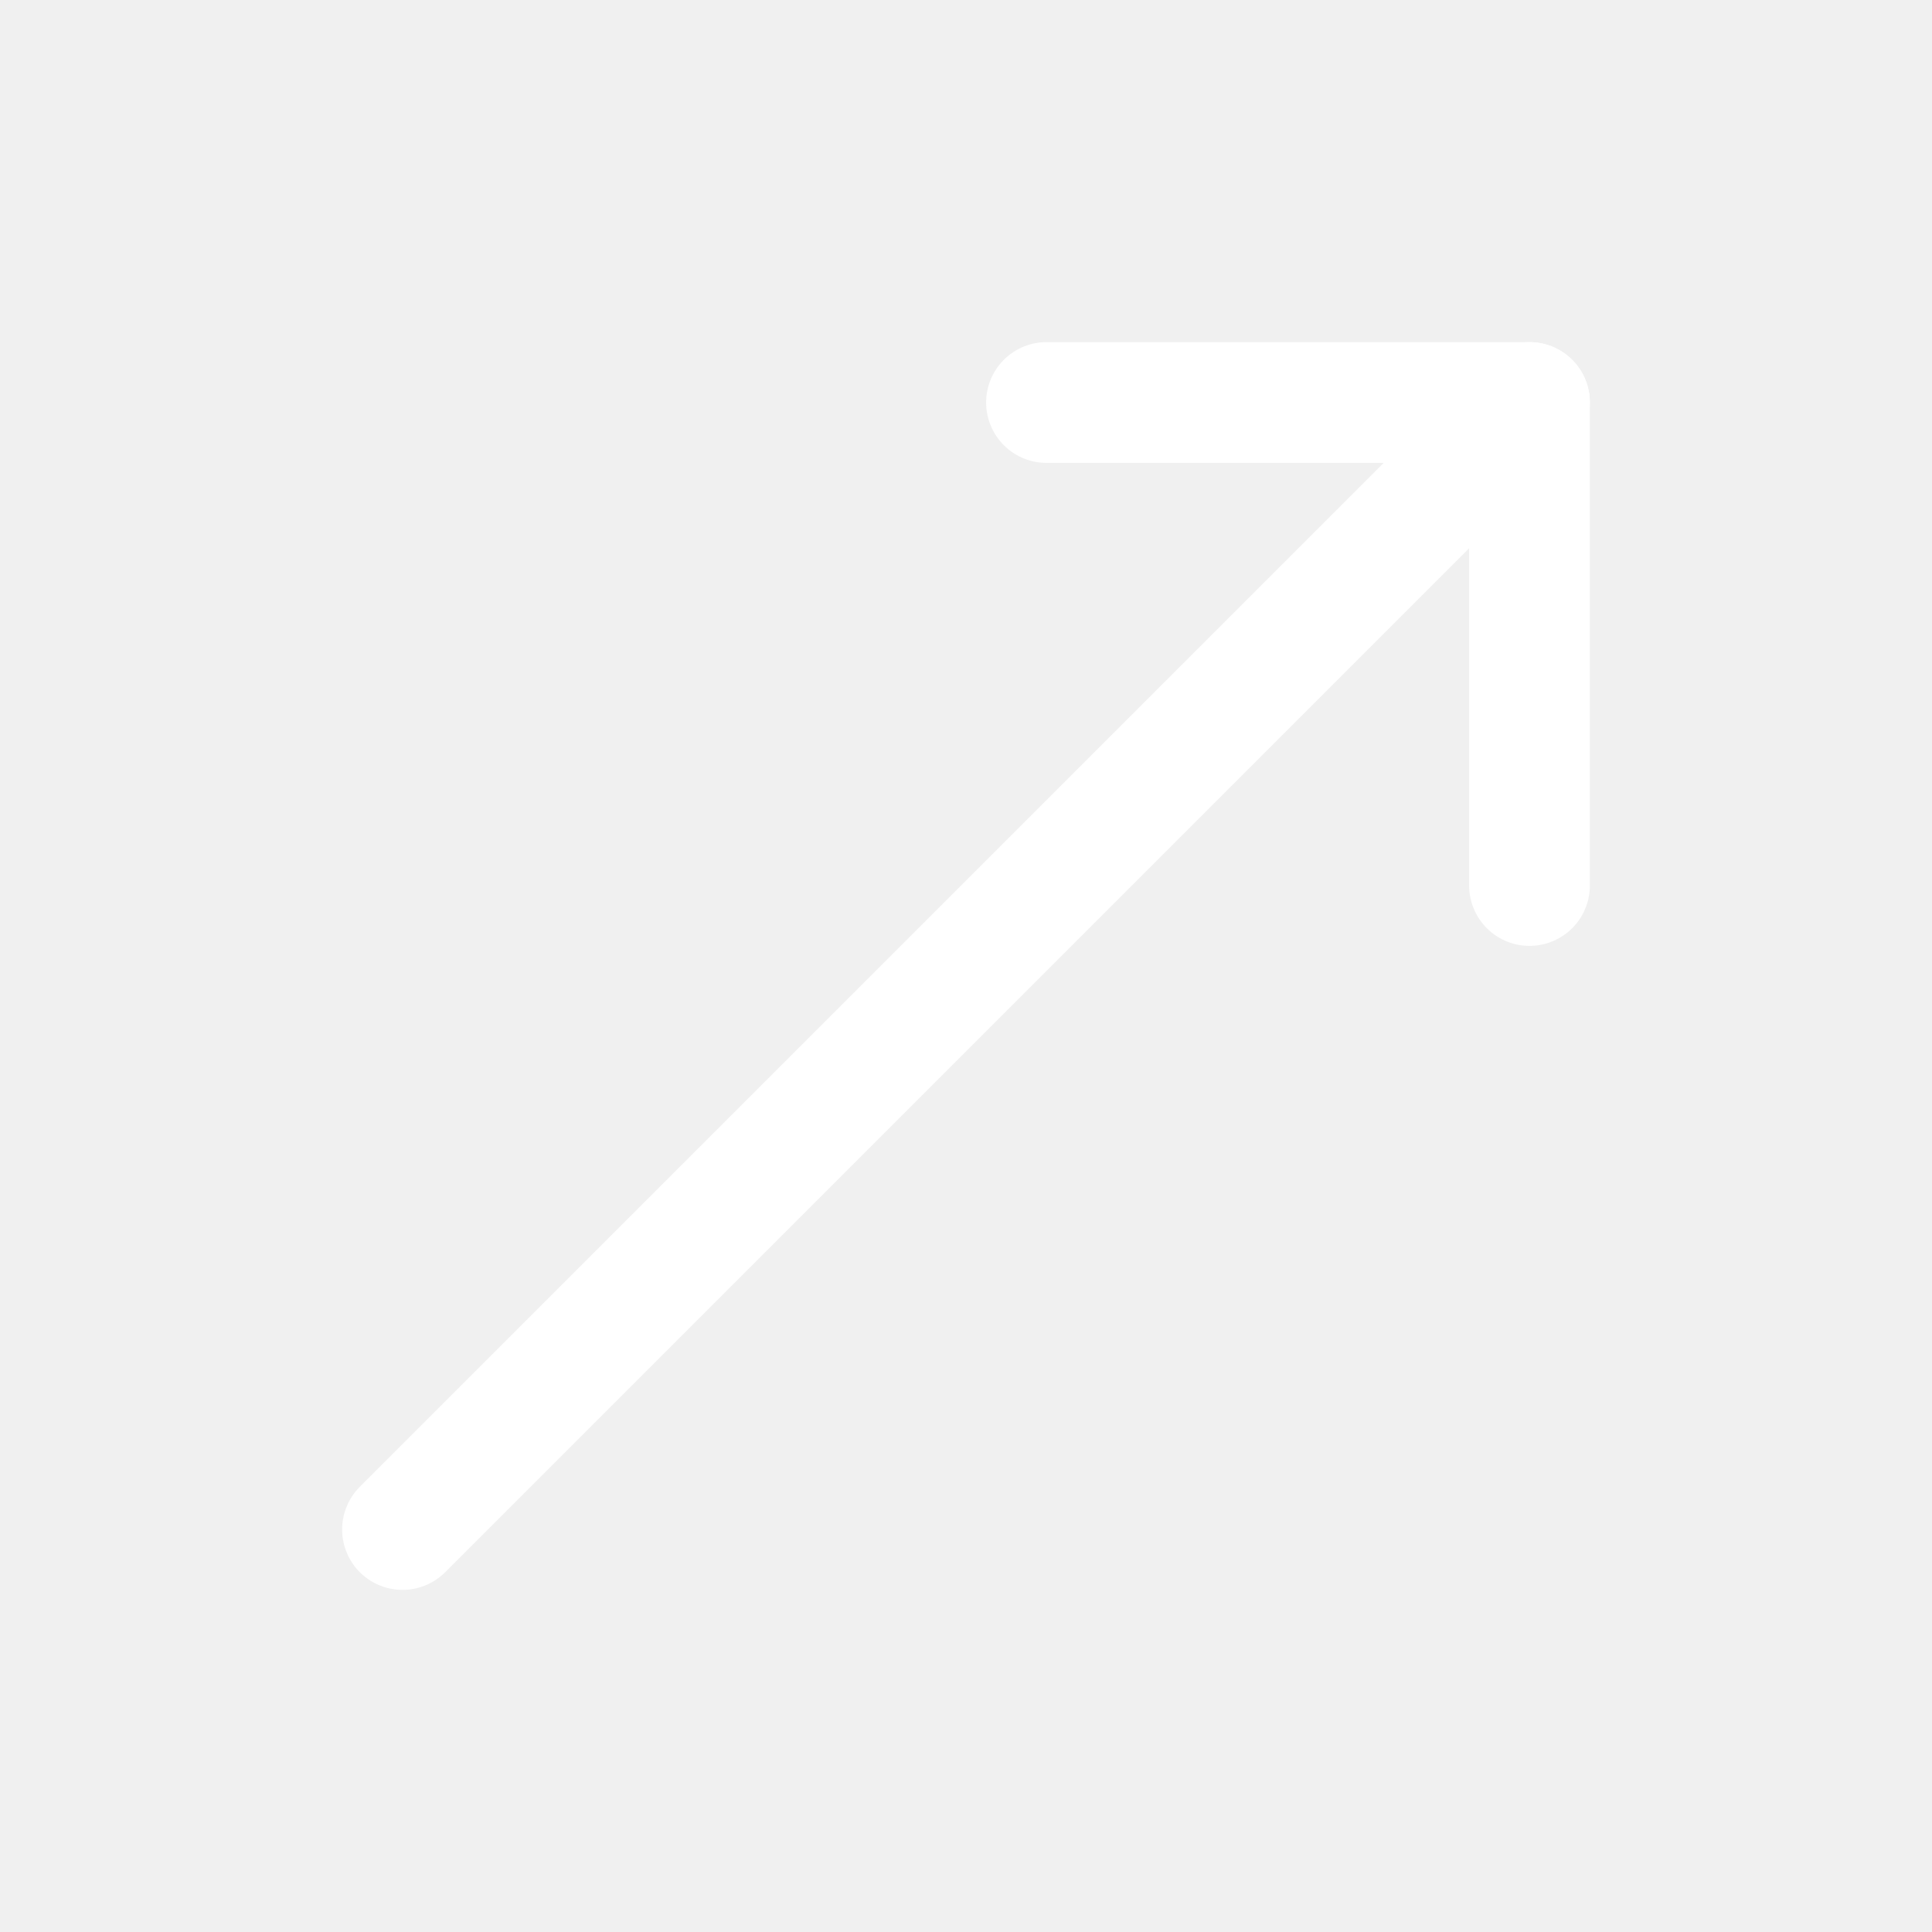
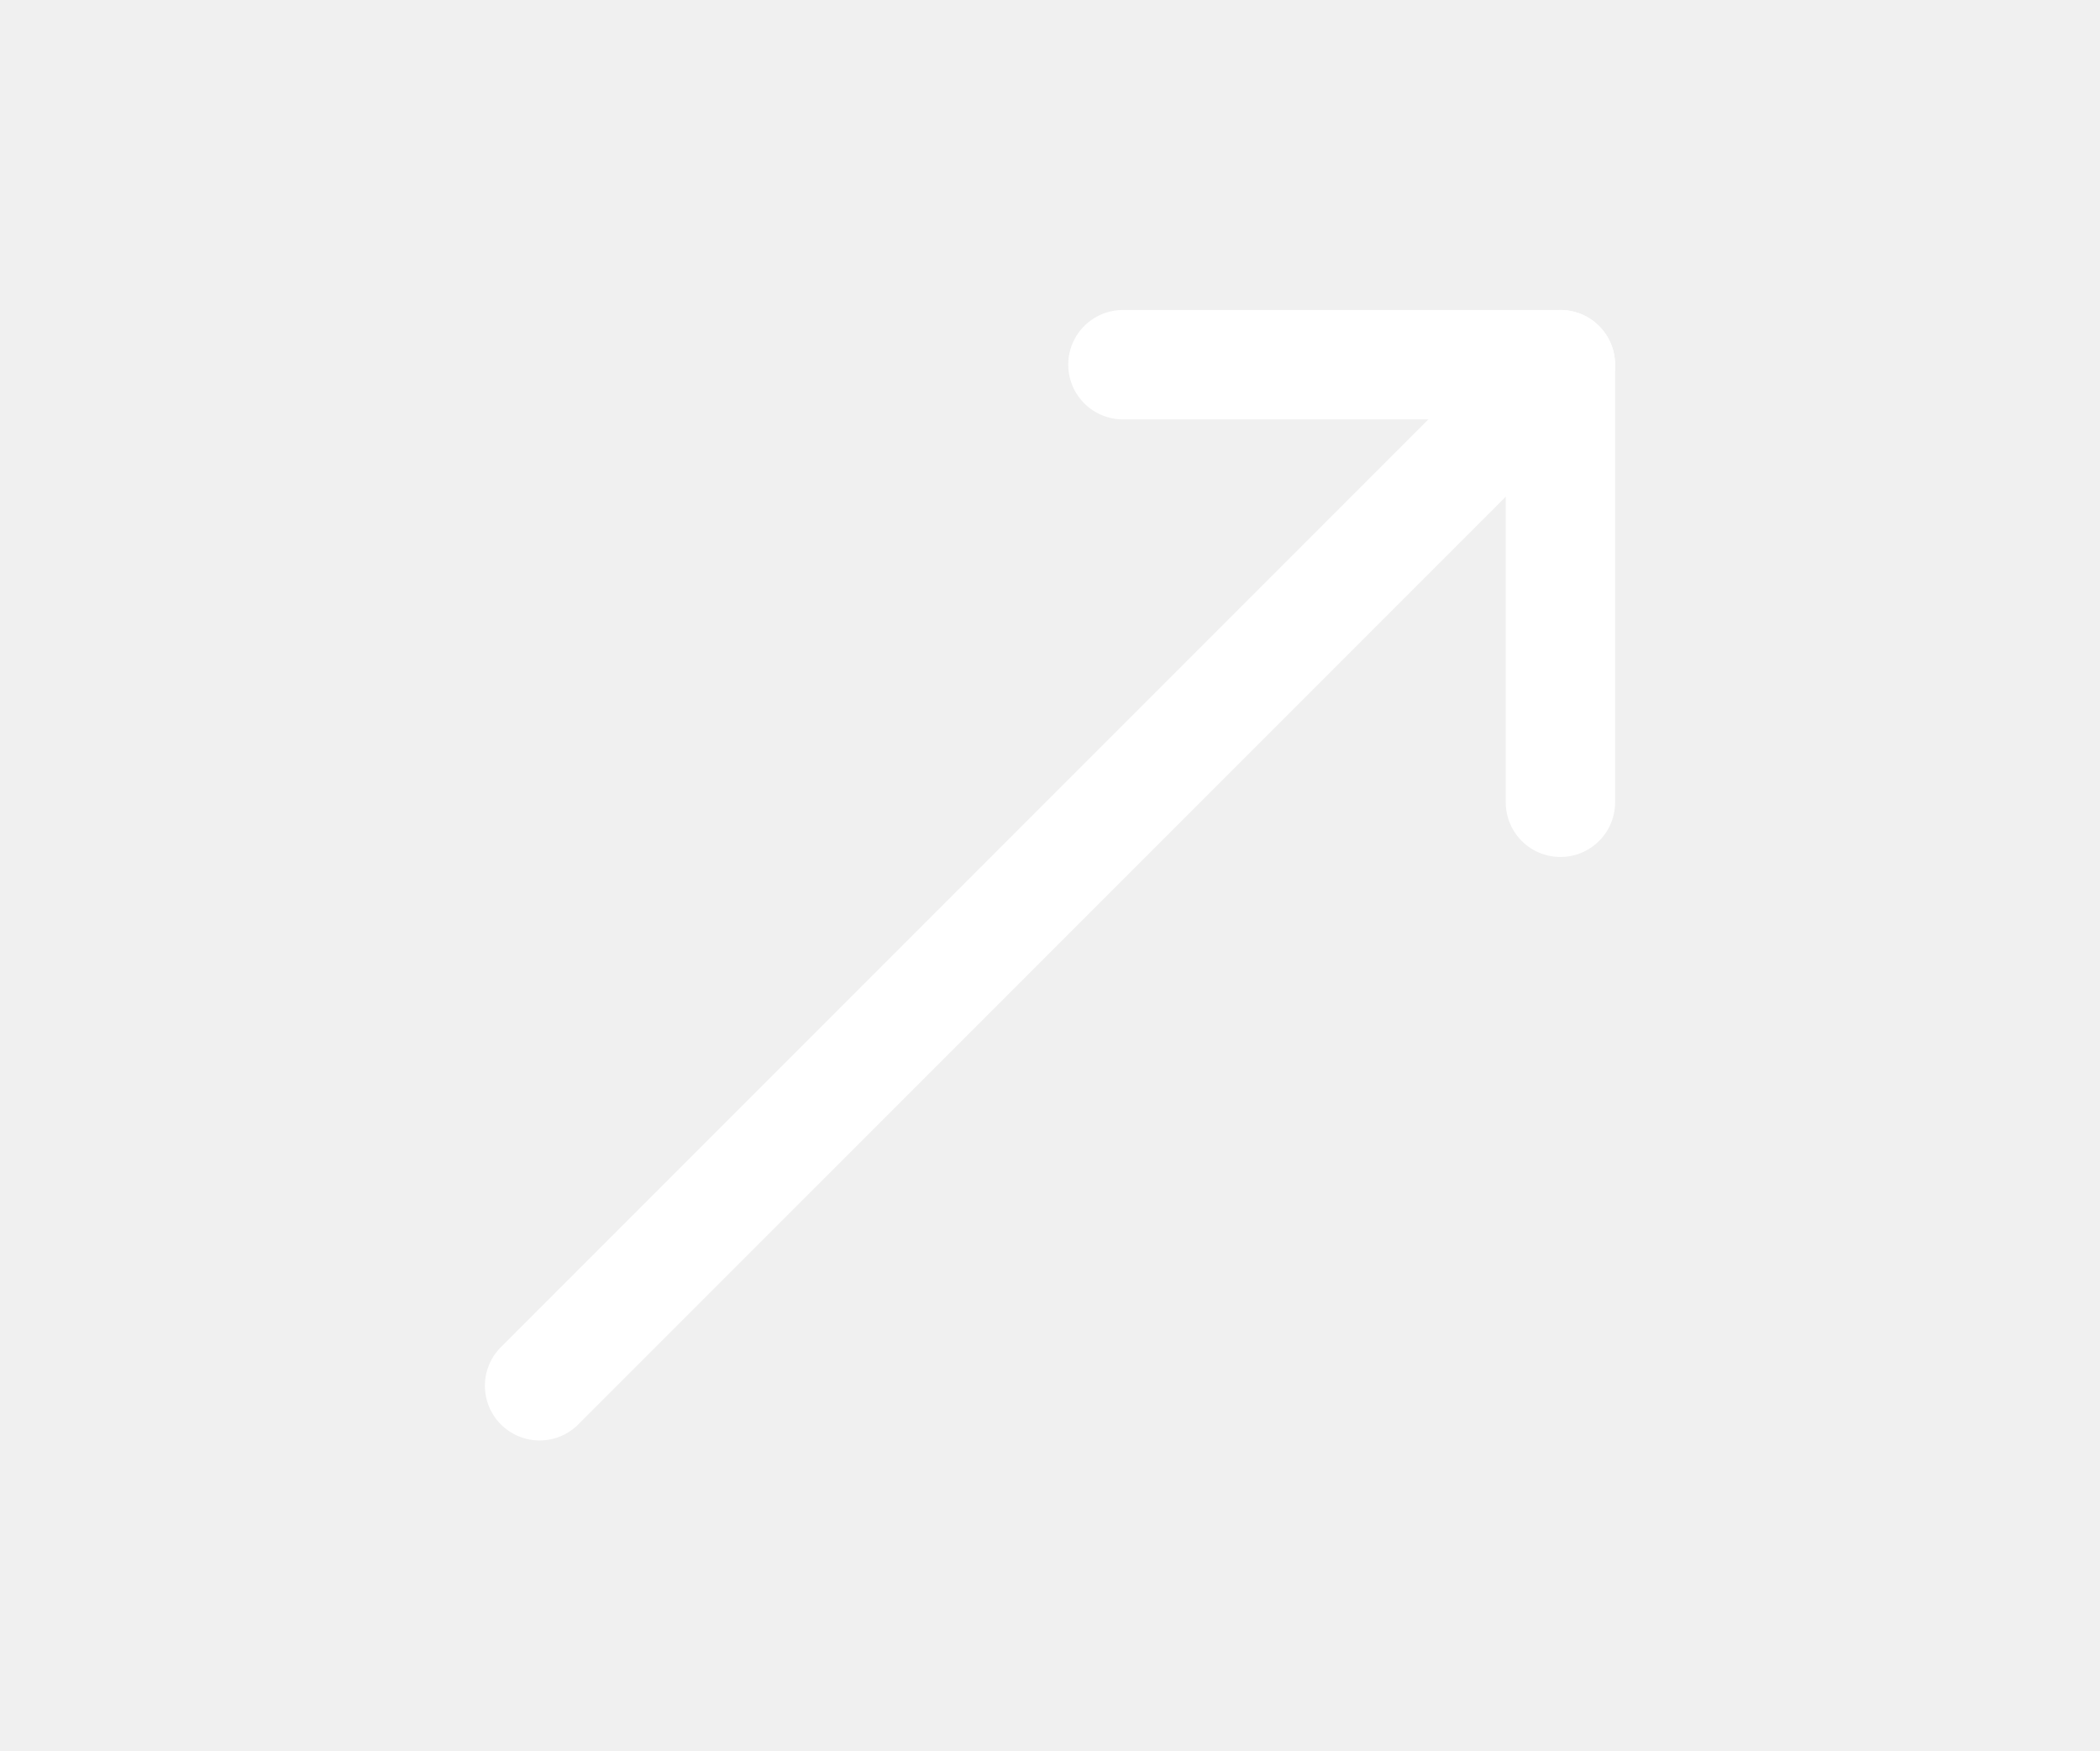
- <svg xmlns="http://www.w3.org/2000/svg" width="24" height="24" viewBox="0 0 24 24" fill="none" stroke="#ffffff" stroke-width="1.5" stroke-linecap="round" stroke-linejoin="round" class="lucide lucide-move-up-right">
+ <svg xmlns="http://www.w3.org/2000/svg" width="24" height="20" viewBox="0 0 24 24" fill="none" stroke="#ffffff" stroke-width="1.5" stroke-linecap="round" stroke-linejoin="round" class="lucide lucide-move-up-right">
  <path d="M13 5H19V11" />
  <path d="M19 5L5 19" />
</svg>
